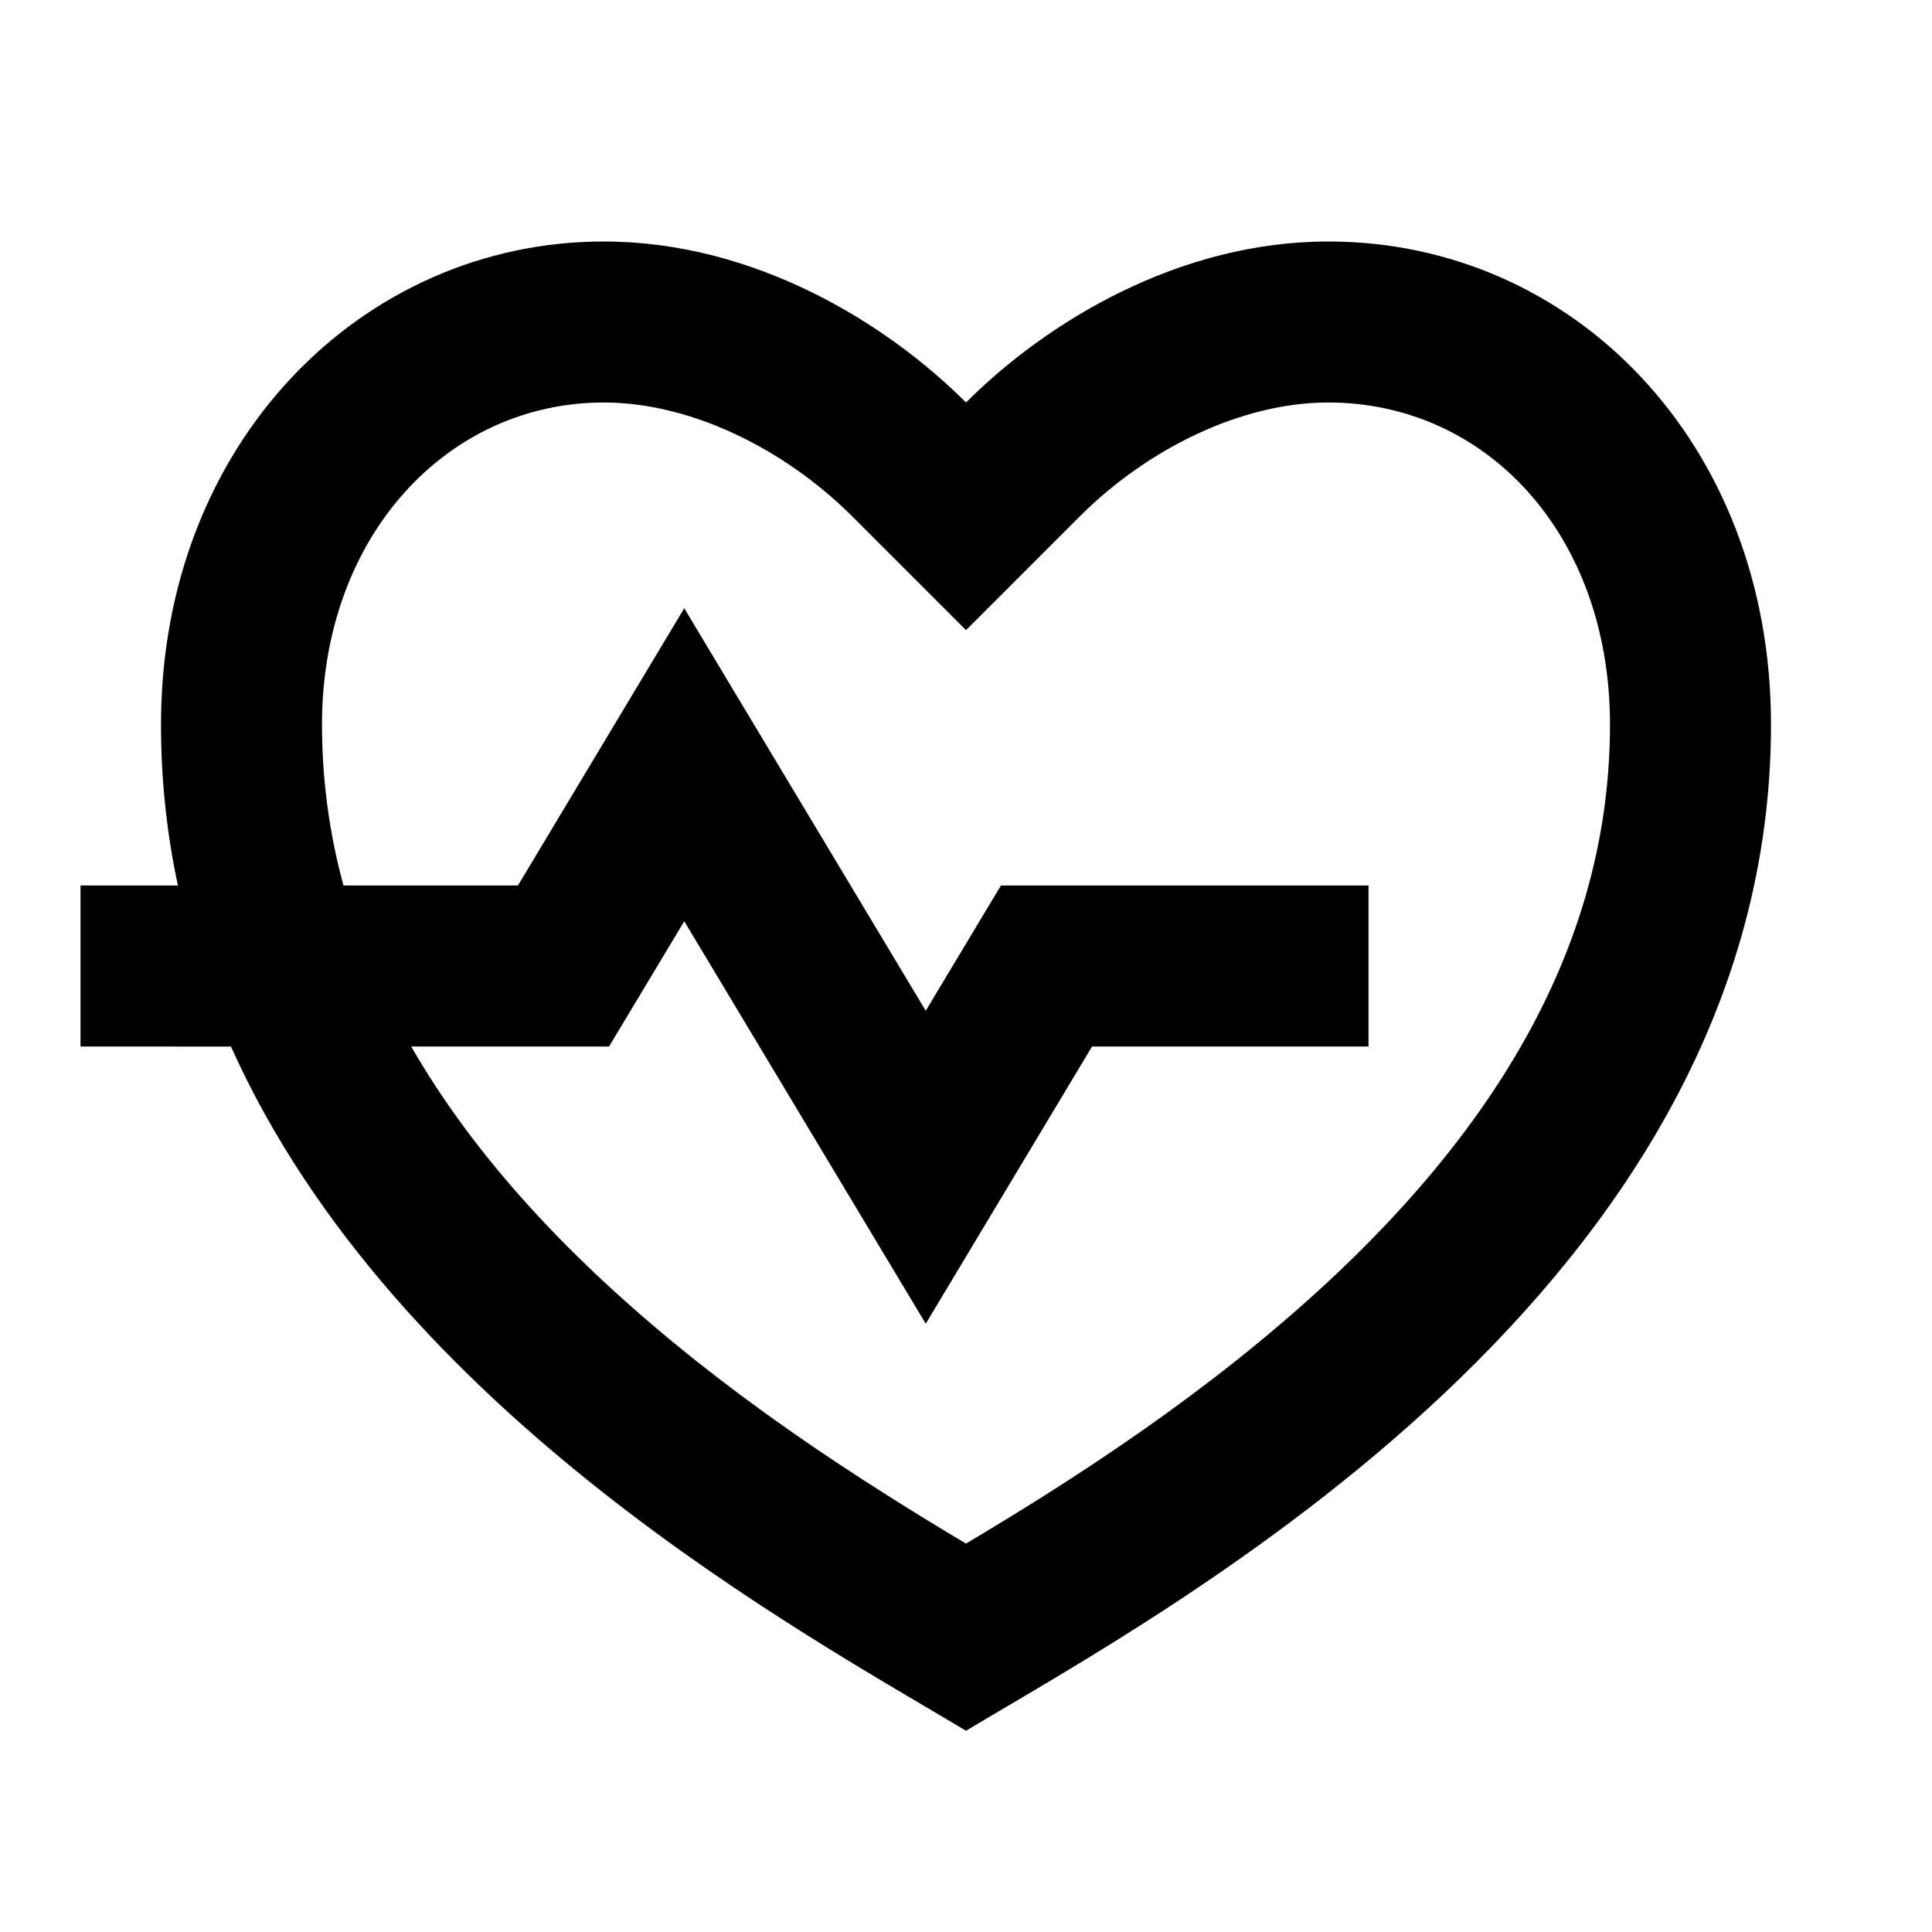
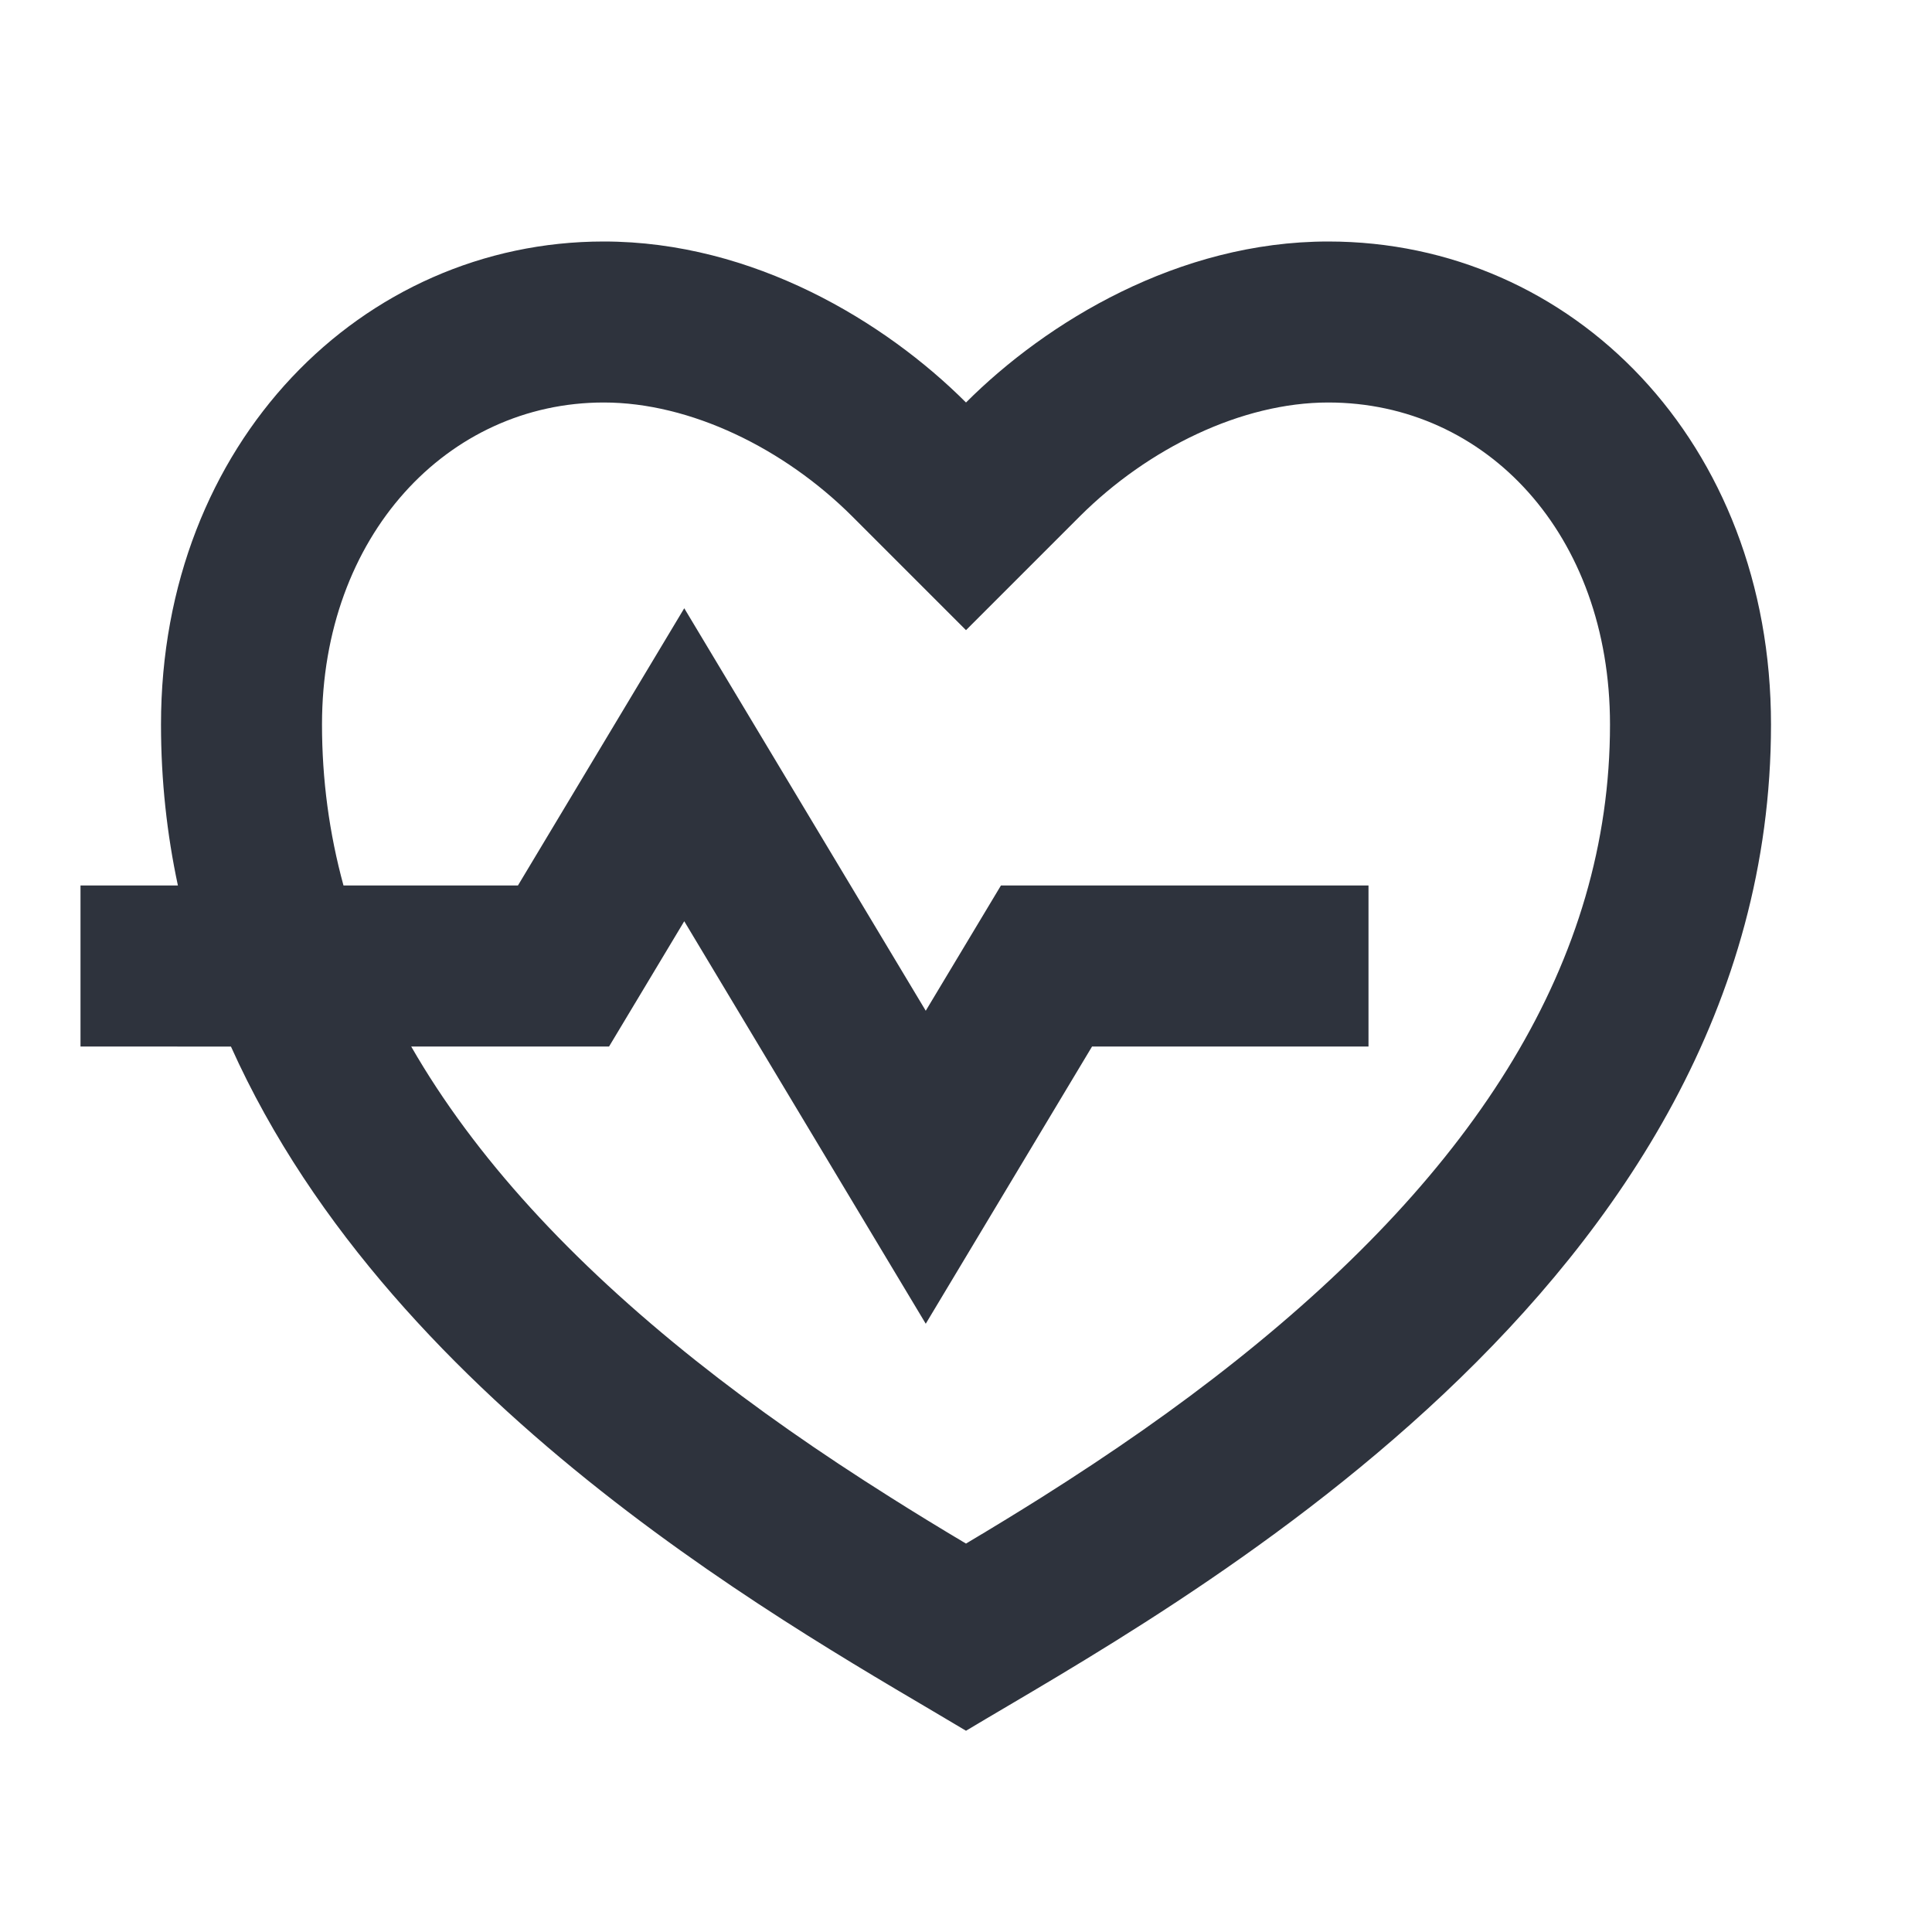
<svg xmlns="http://www.w3.org/2000/svg" width="800px" height="800px" viewBox="0 0 24 24">
  <g>
    <path fill="none" d="M0 0H24V24H0z" />
-     <path d="M16.5 3C19.538 3 22 5.5 22 9c0 7-7.5 11-10 12.5-1.977-1.186-7.083-3.937-9.131-8.499L1 13v-2h1.21C2.074 10.364 2 9.698 2 9c0-3.5 2.5-6 5.5-6C9.36 3 11 4 12 5c1-1 2.64-2 4.5-2zm0 2c-1.076 0-2.24.57-3.086 1.414L12 7.828l-1.414-1.414C9.74 5.57 8.576 5 7.5 5 5.56 5 4 6.656 4 9c0 .685.09 1.352.267 2h2.167L8.5 7.556l3 5L12.434 11H17v2h-3.434L11.5 16.444l-3-5L7.566 13H5.108c.79 1.374 1.985 2.668 3.537 3.903.745.592 1.54 1.145 2.421 1.7.299.189.595.37.934.572.339-.202.635-.383.934-.571.881-.556 1.676-1.109 2.42-1.701C18.335 14.533 20 11.943 20 9c0-2.36-1.537-4-3.5-4z" />
+     <path d="M16.5 3C19.538 3 22 5.5 22 9c0 7-7.5 11-10 12.5-1.977-1.186-7.083-3.937-9.131-8.499L1 13v-2h1.21C2.074 10.364 2 9.698 2 9c0-3.5 2.5-6 5.5-6C9.36 3 11 4 12 5c1-1 2.64-2 4.5-2zm0 2c-1.076 0-2.24.57-3.086 1.414L12 7.828l-1.414-1.414C9.74 5.57 8.576 5 7.5 5 5.56 5 4 6.656 4 9c0 .685.09 1.352.267 2h2.167L8.5 7.556l3 5L12.434 11H17v2h-3.434L11.5 16.444l-3-5L7.566 13H5.108c.79 1.374 1.985 2.668 3.537 3.903.745.592 1.54 1.145 2.421 1.7.299.189.595.37.934.572.339-.202.635-.383.934-.571.881-.556 1.676-1.109 2.42-1.701C18.335 14.533 20 11.943 20 9c0-2.36-1.537-4-3.5-4z" fill="#2e333d" />
  </g>
</svg>
